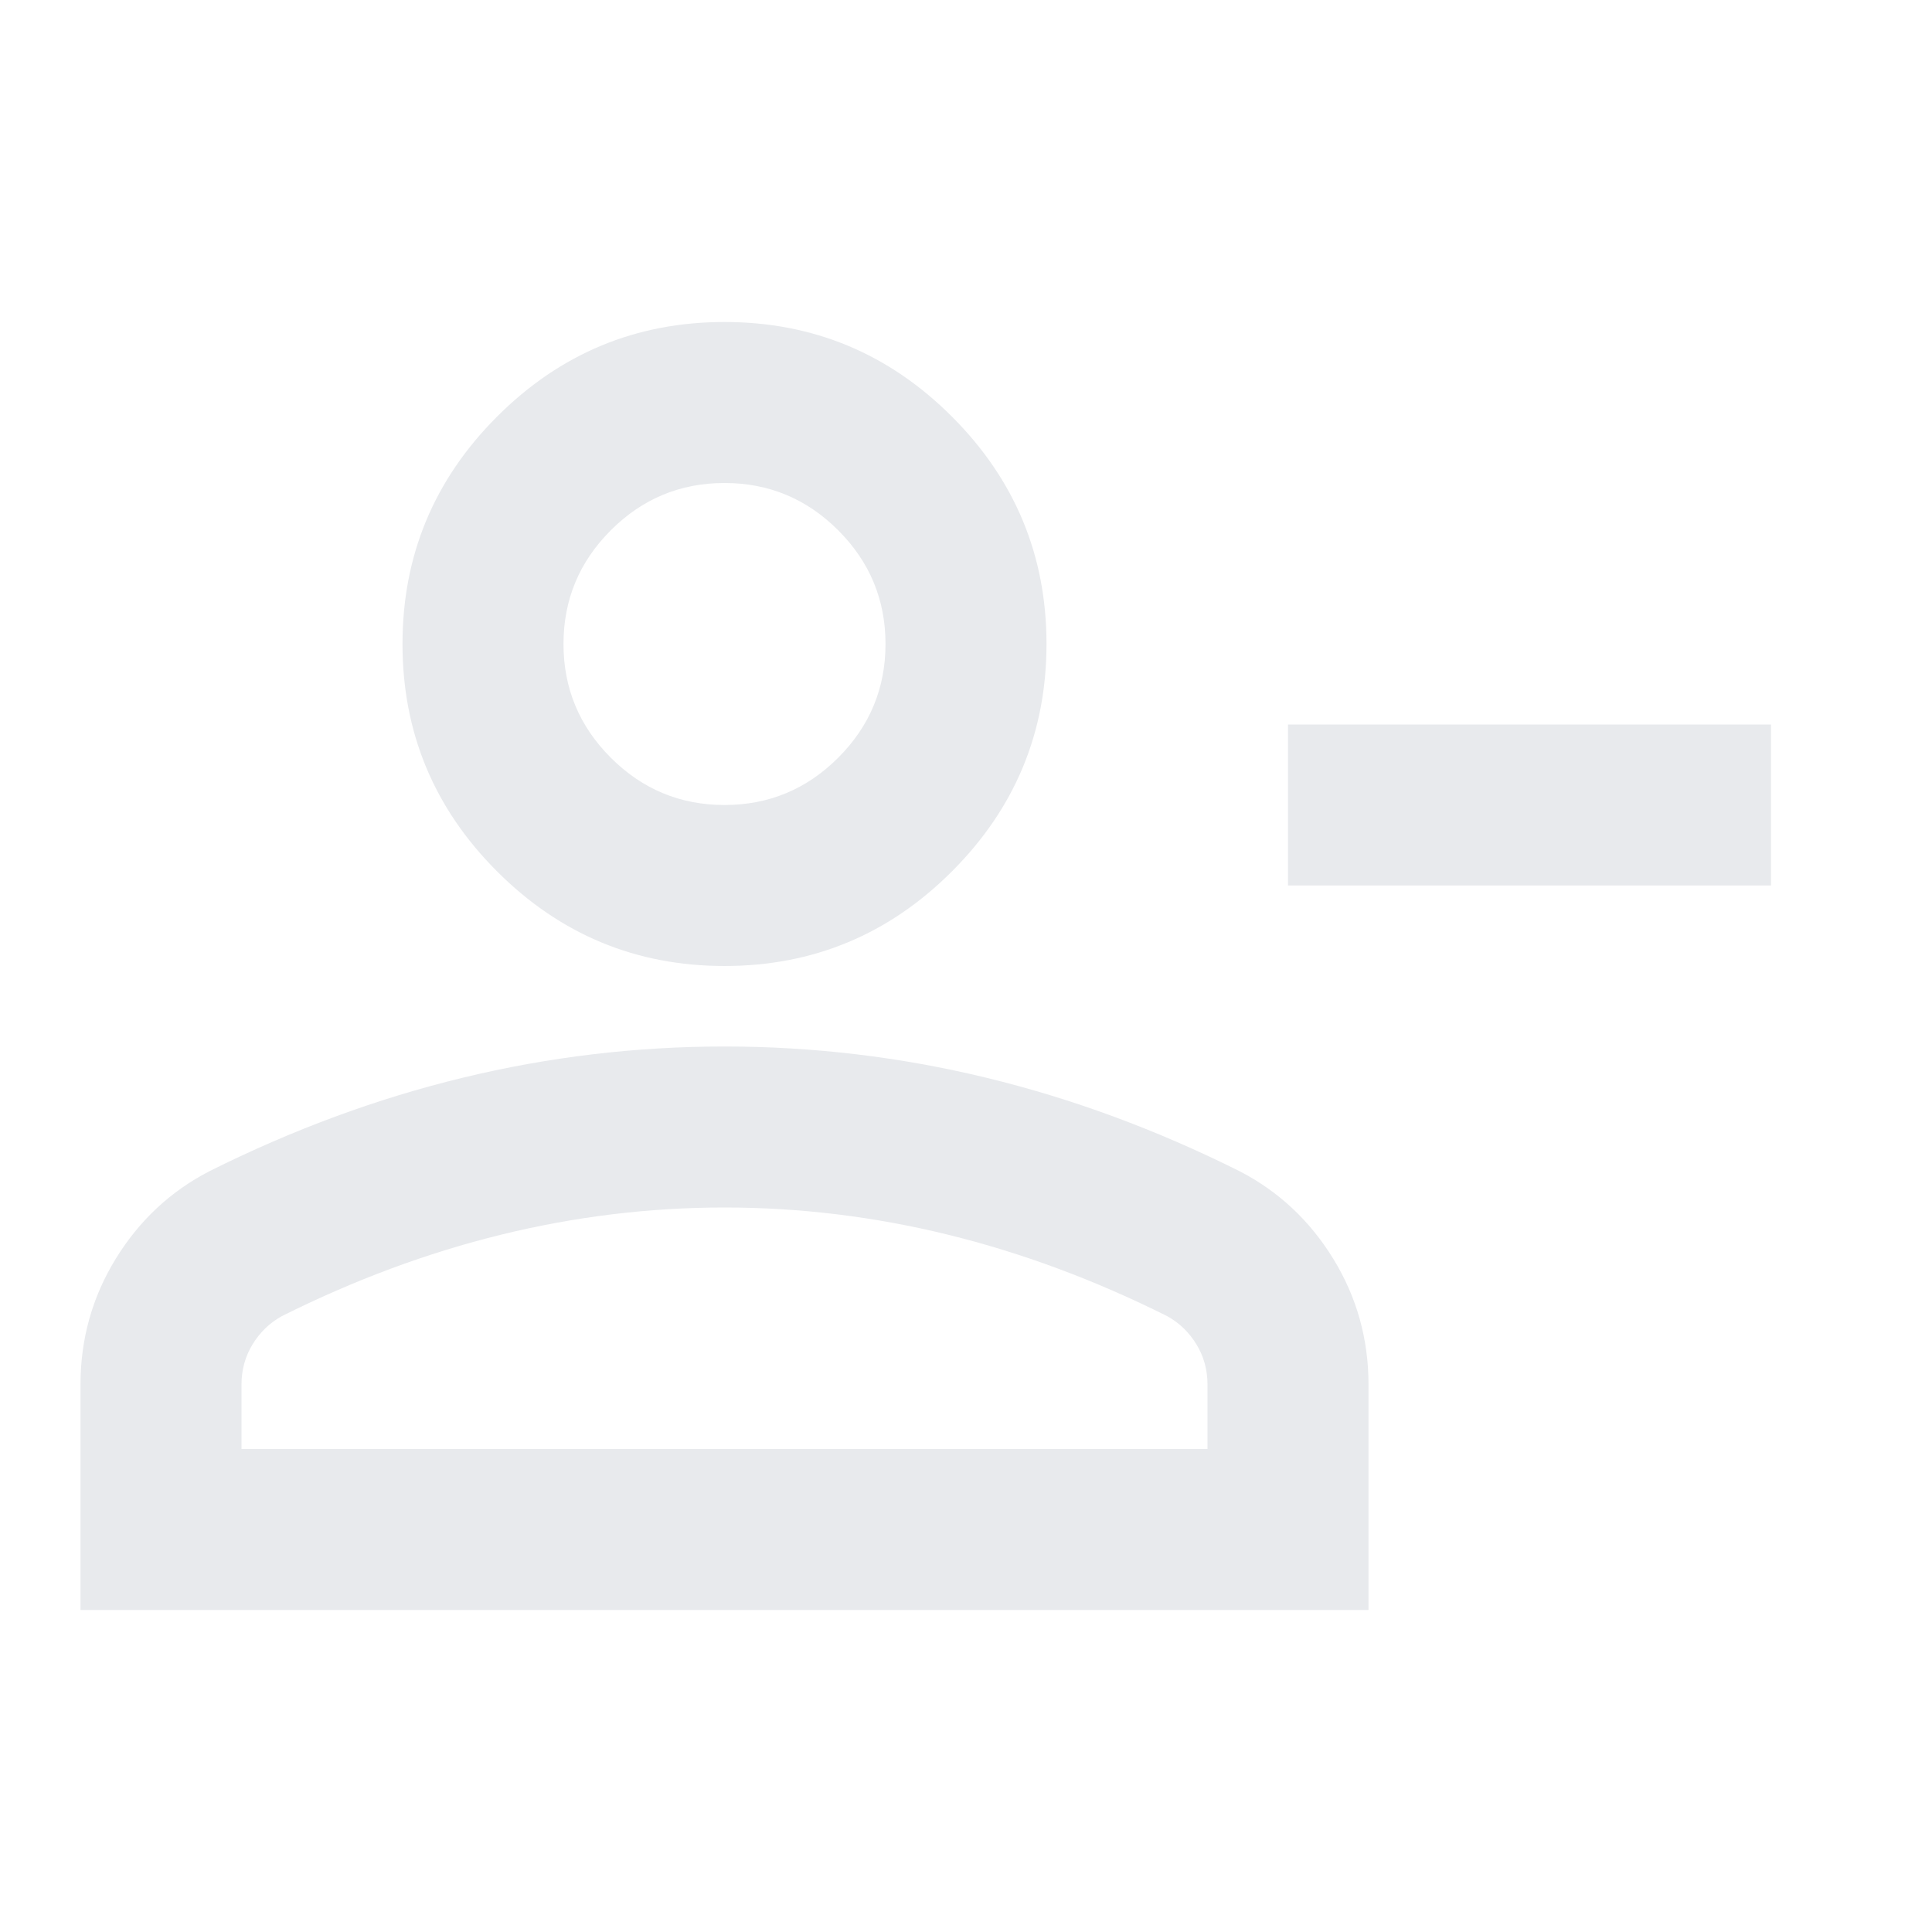
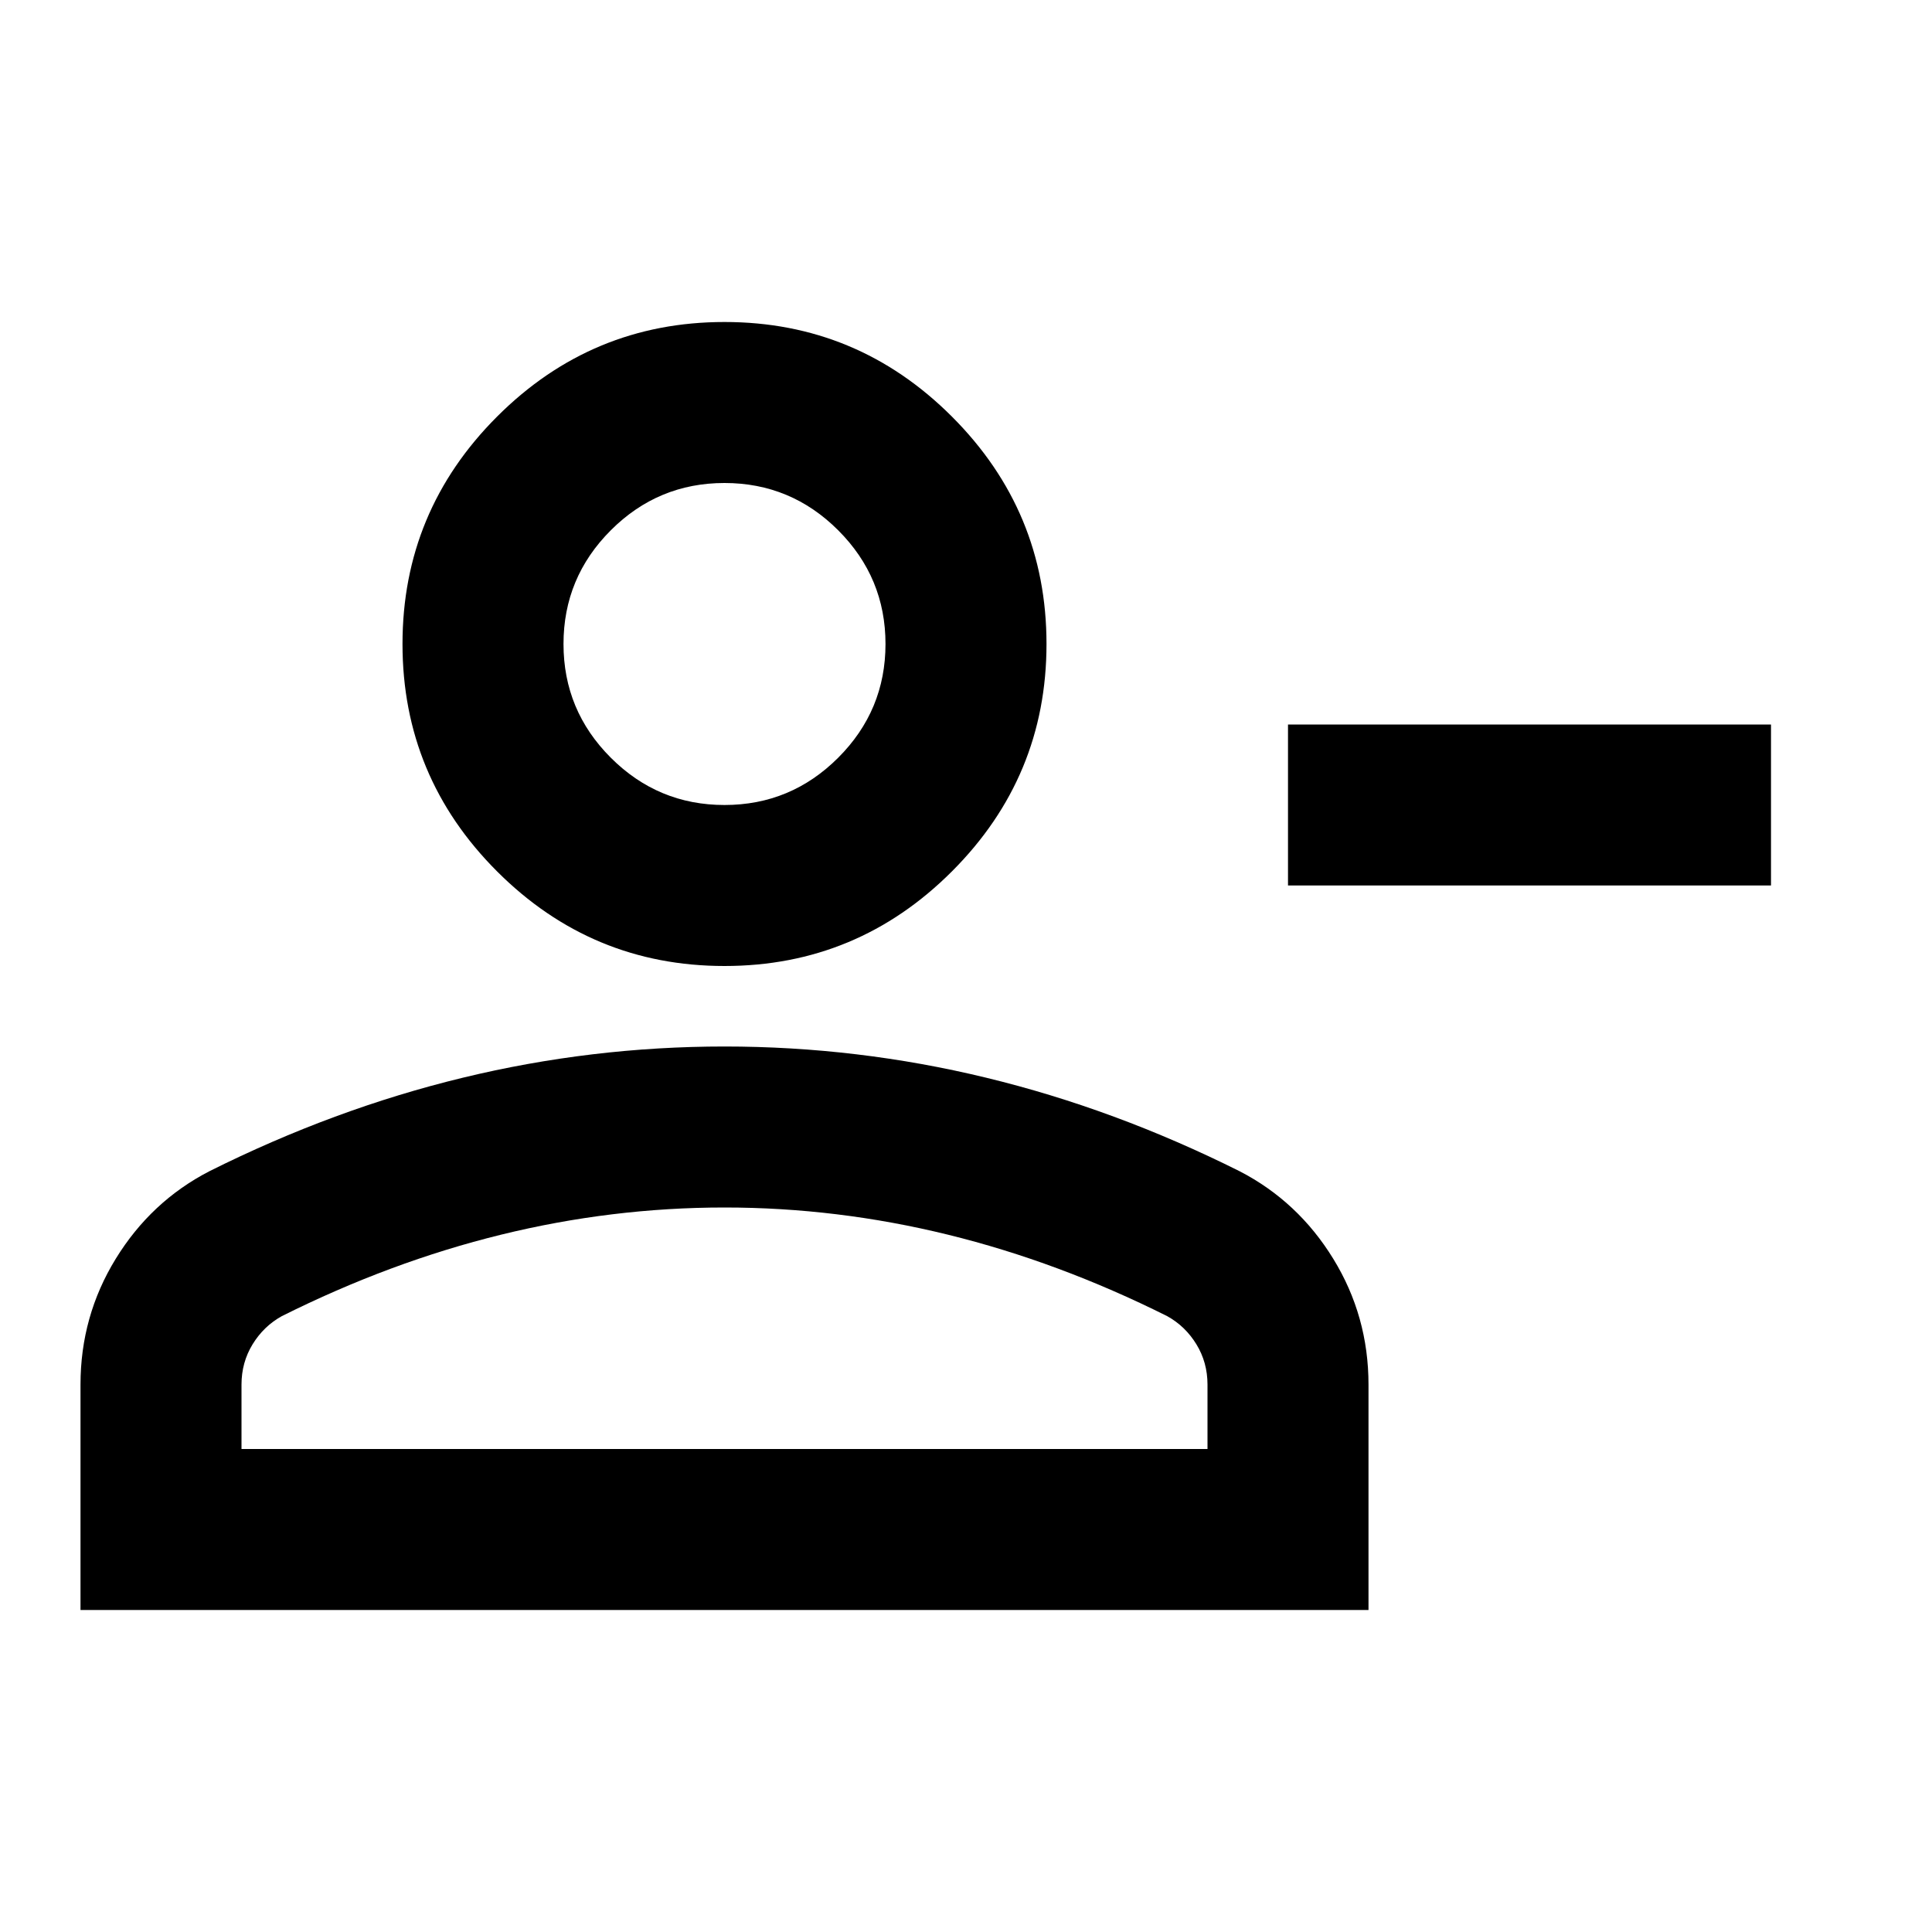
- <svg xmlns="http://www.w3.org/2000/svg" height="24px" viewBox="0 -960 960 960" width="24px" fill="#e8eaed">
+ <svg xmlns="http://www.w3.org/2000/svg" height="24px" viewBox="0 -960 960 960" width="24px" fill="#000000">
  <path d="M640-520v-80h240v80H640Zm-280 40q-66 0-113-47t-47-113q0-66 47-113t113-47q66 0 113 47t47 113q0 66-47 113t-113 47ZM40-160v-112q0-34 17.5-62.5T104-378q62-31 126-46.5T360-440q66 0 130 15.5T616-378q29 15 46.5 43.5T680-272v112H40Zm80-80h480v-32q0-11-5.5-20T580-306q-54-27-109-40.5T360-360q-56 0-111 13.5T140-306q-9 5-14.5 14t-5.5 20v32Zm240-320q33 0 56.5-23.5T440-640q0-33-23.5-56.5T360-720q-33 0-56.5 23.5T280-640q0 33 23.5 56.5T360-560Zm0-80Zm0 400Z" />
</svg>
